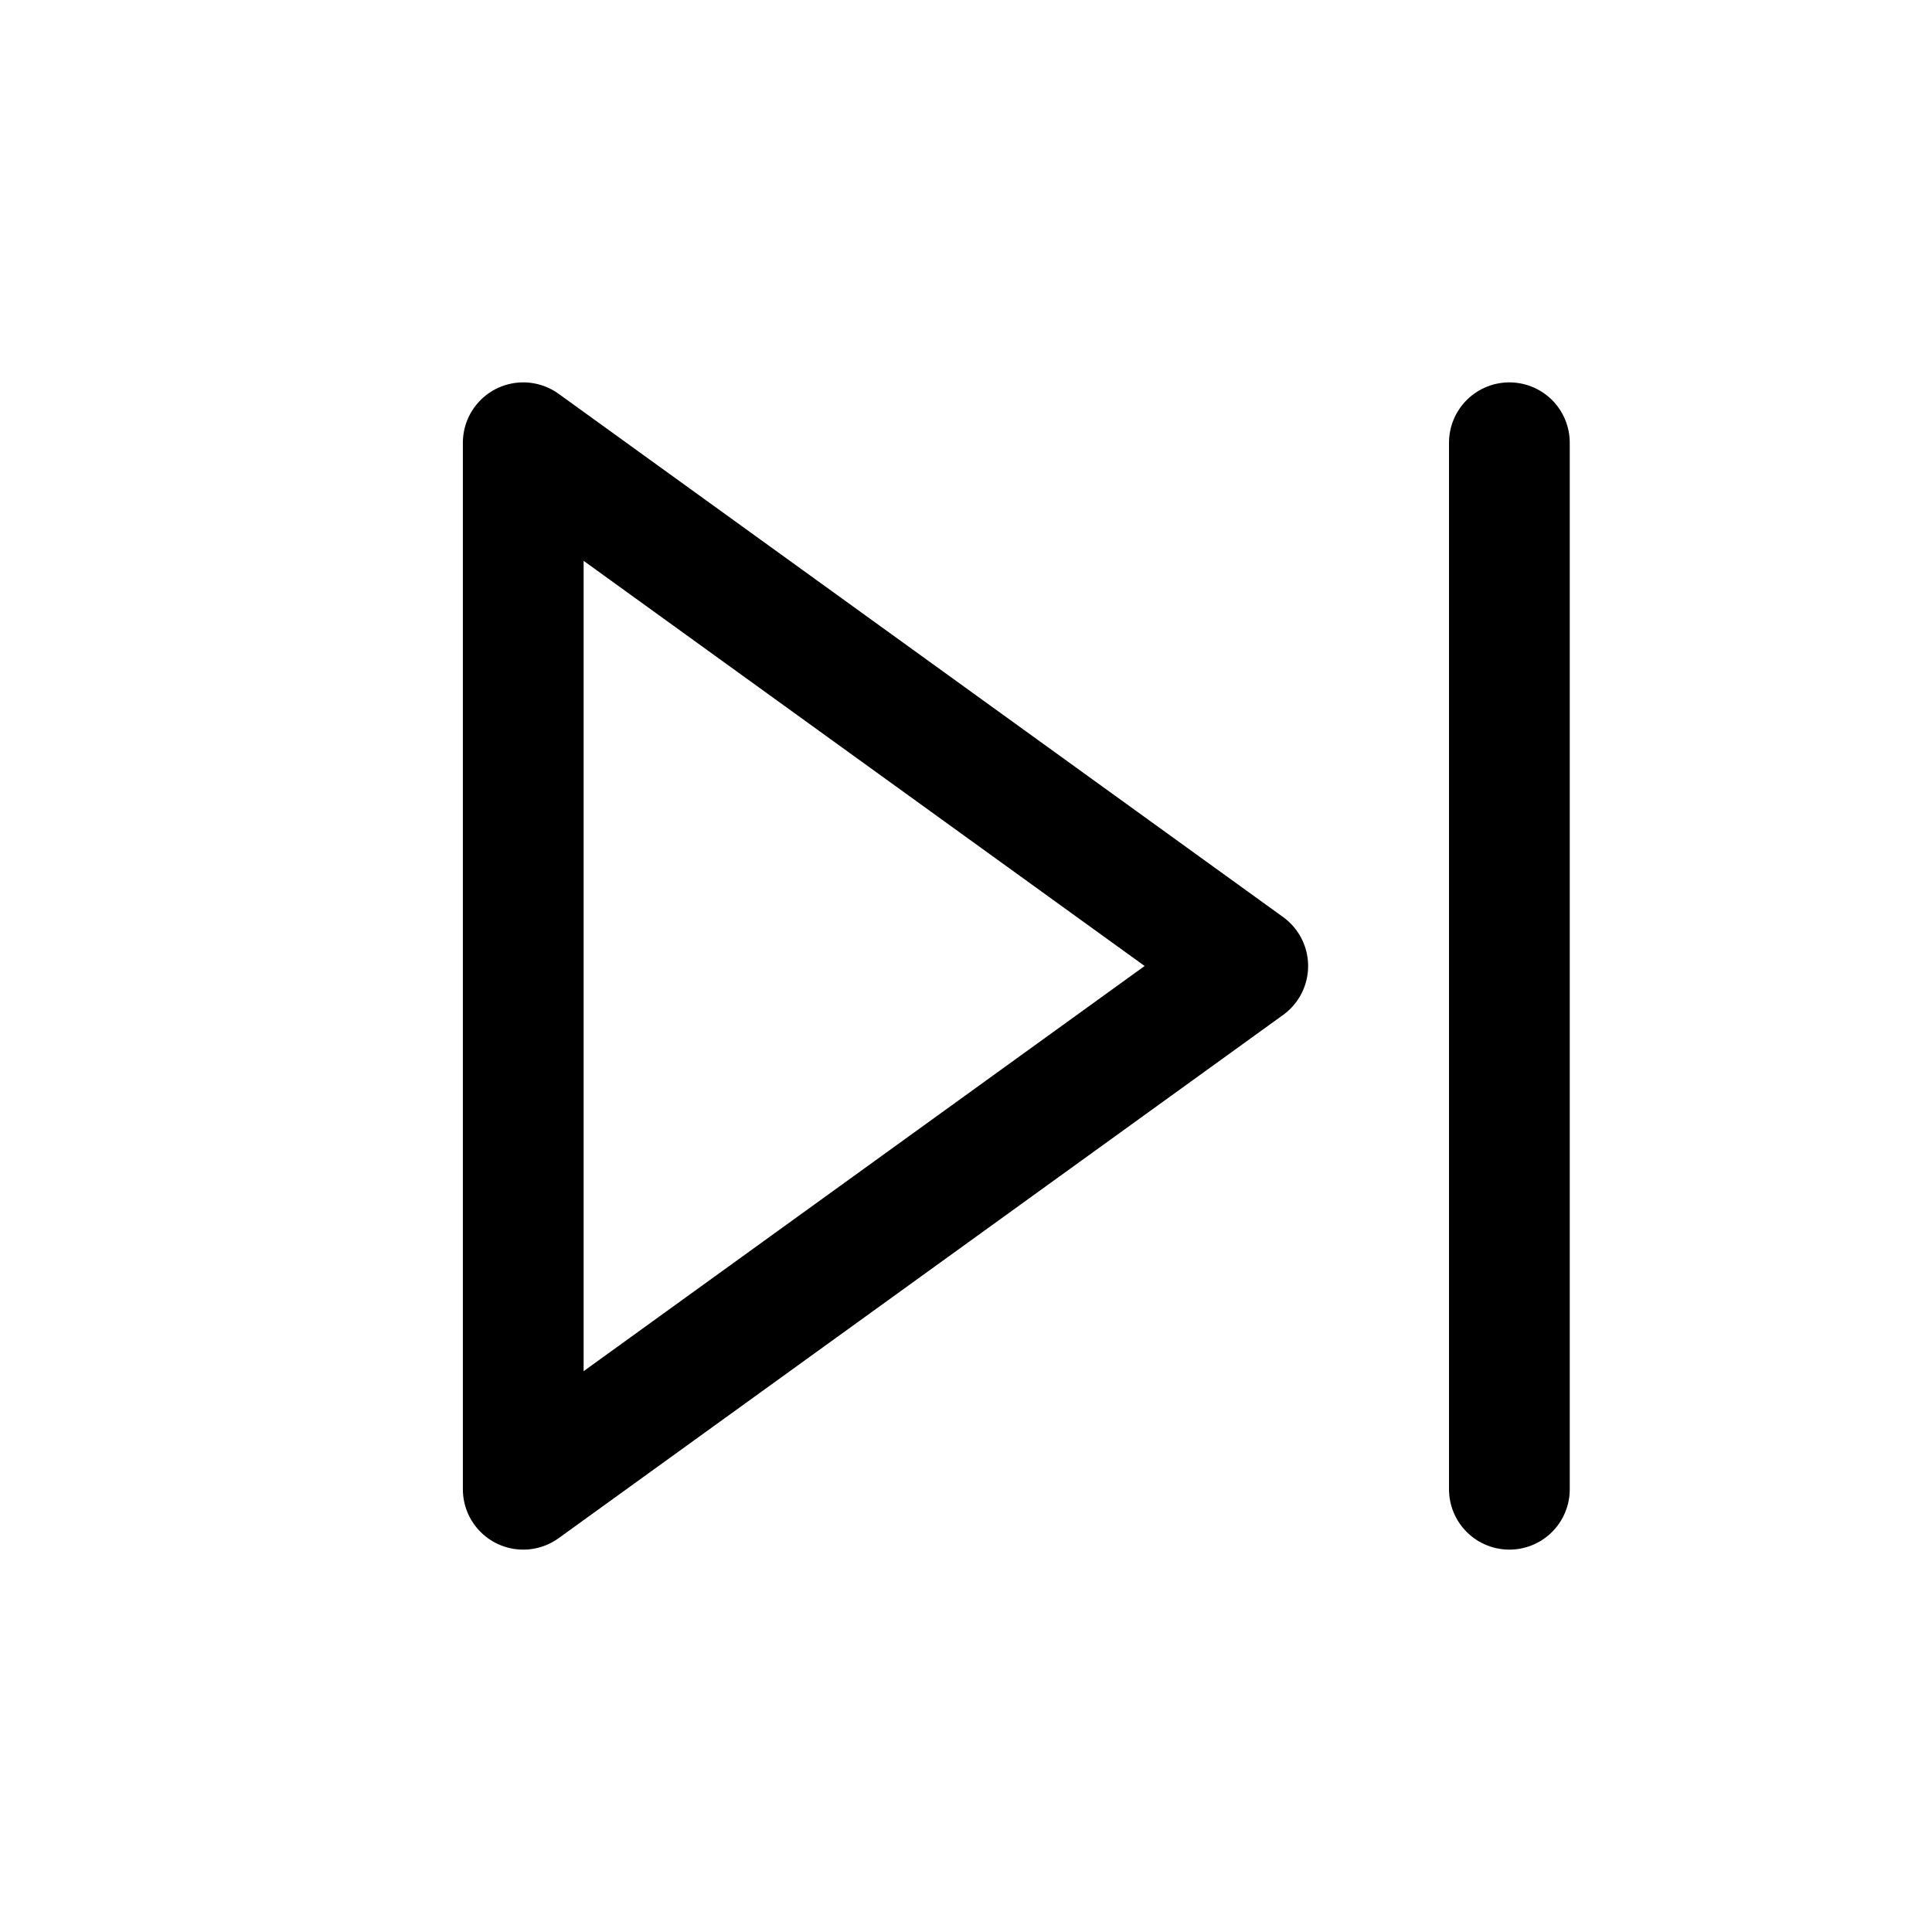
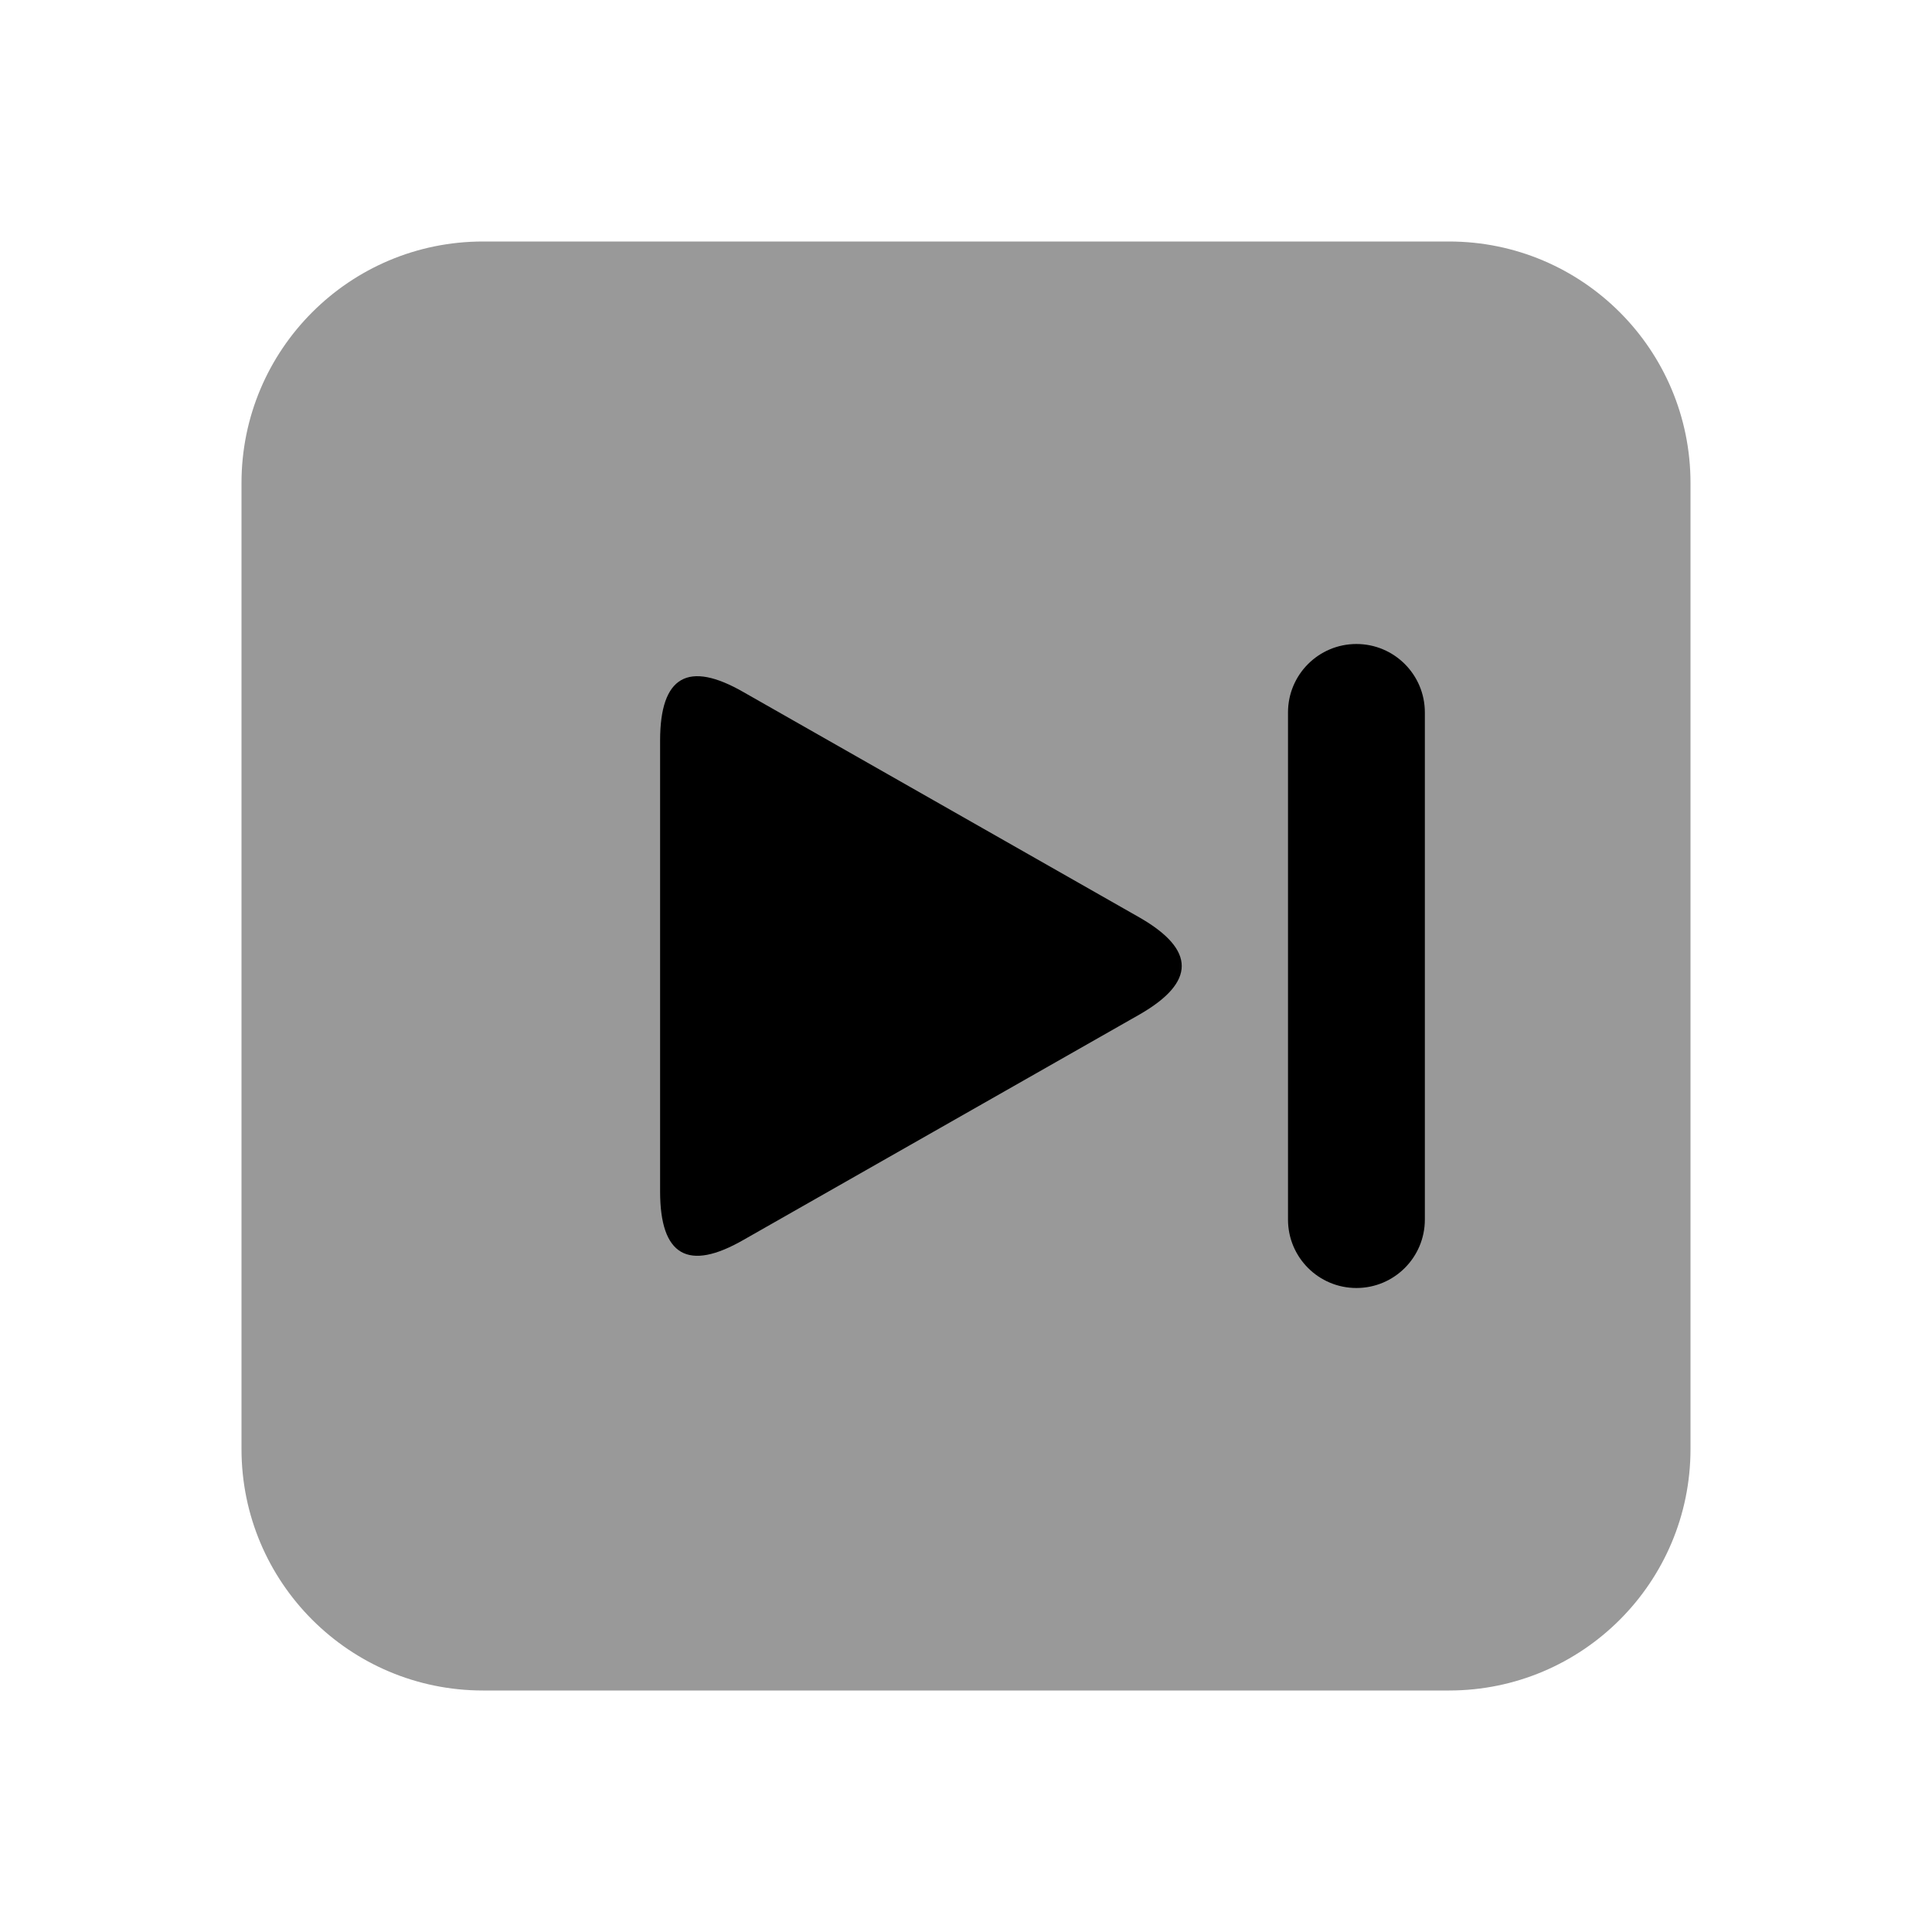
- <svg xmlns="http://www.w3.org/2000/svg" width="24" height="24" viewBox="0 0 24 24" fill="none" stroke="currentColor" stroke-width="1.5" stroke-linecap="round" stroke-linejoin="round">
-   <polygon points="6.5 5.5 15.5 12 6.5 18.5" />
-   <line x1="18.75" y1="5.5" x2="18.75" y2="18.5" />
+ <svg xmlns="http://www.w3.org/2000/svg" width="24" height="24" viewBox="0 0 24 24" fill="currentColor">
+   <rect x="3" y="3" width="18" height="18" rx="3" fill-opacity="0.4" />
+   <path d="M8.2 9.2Q8.2 8 9.24 8.6L14.16 11.4Q15.2 12 14.16 12.6L9.24 15.4Q8.2 16 8.2 14.8Z" />
+   <rect x="16" y="8" width="1.7" height="8" rx="0.85" />
</svg>
